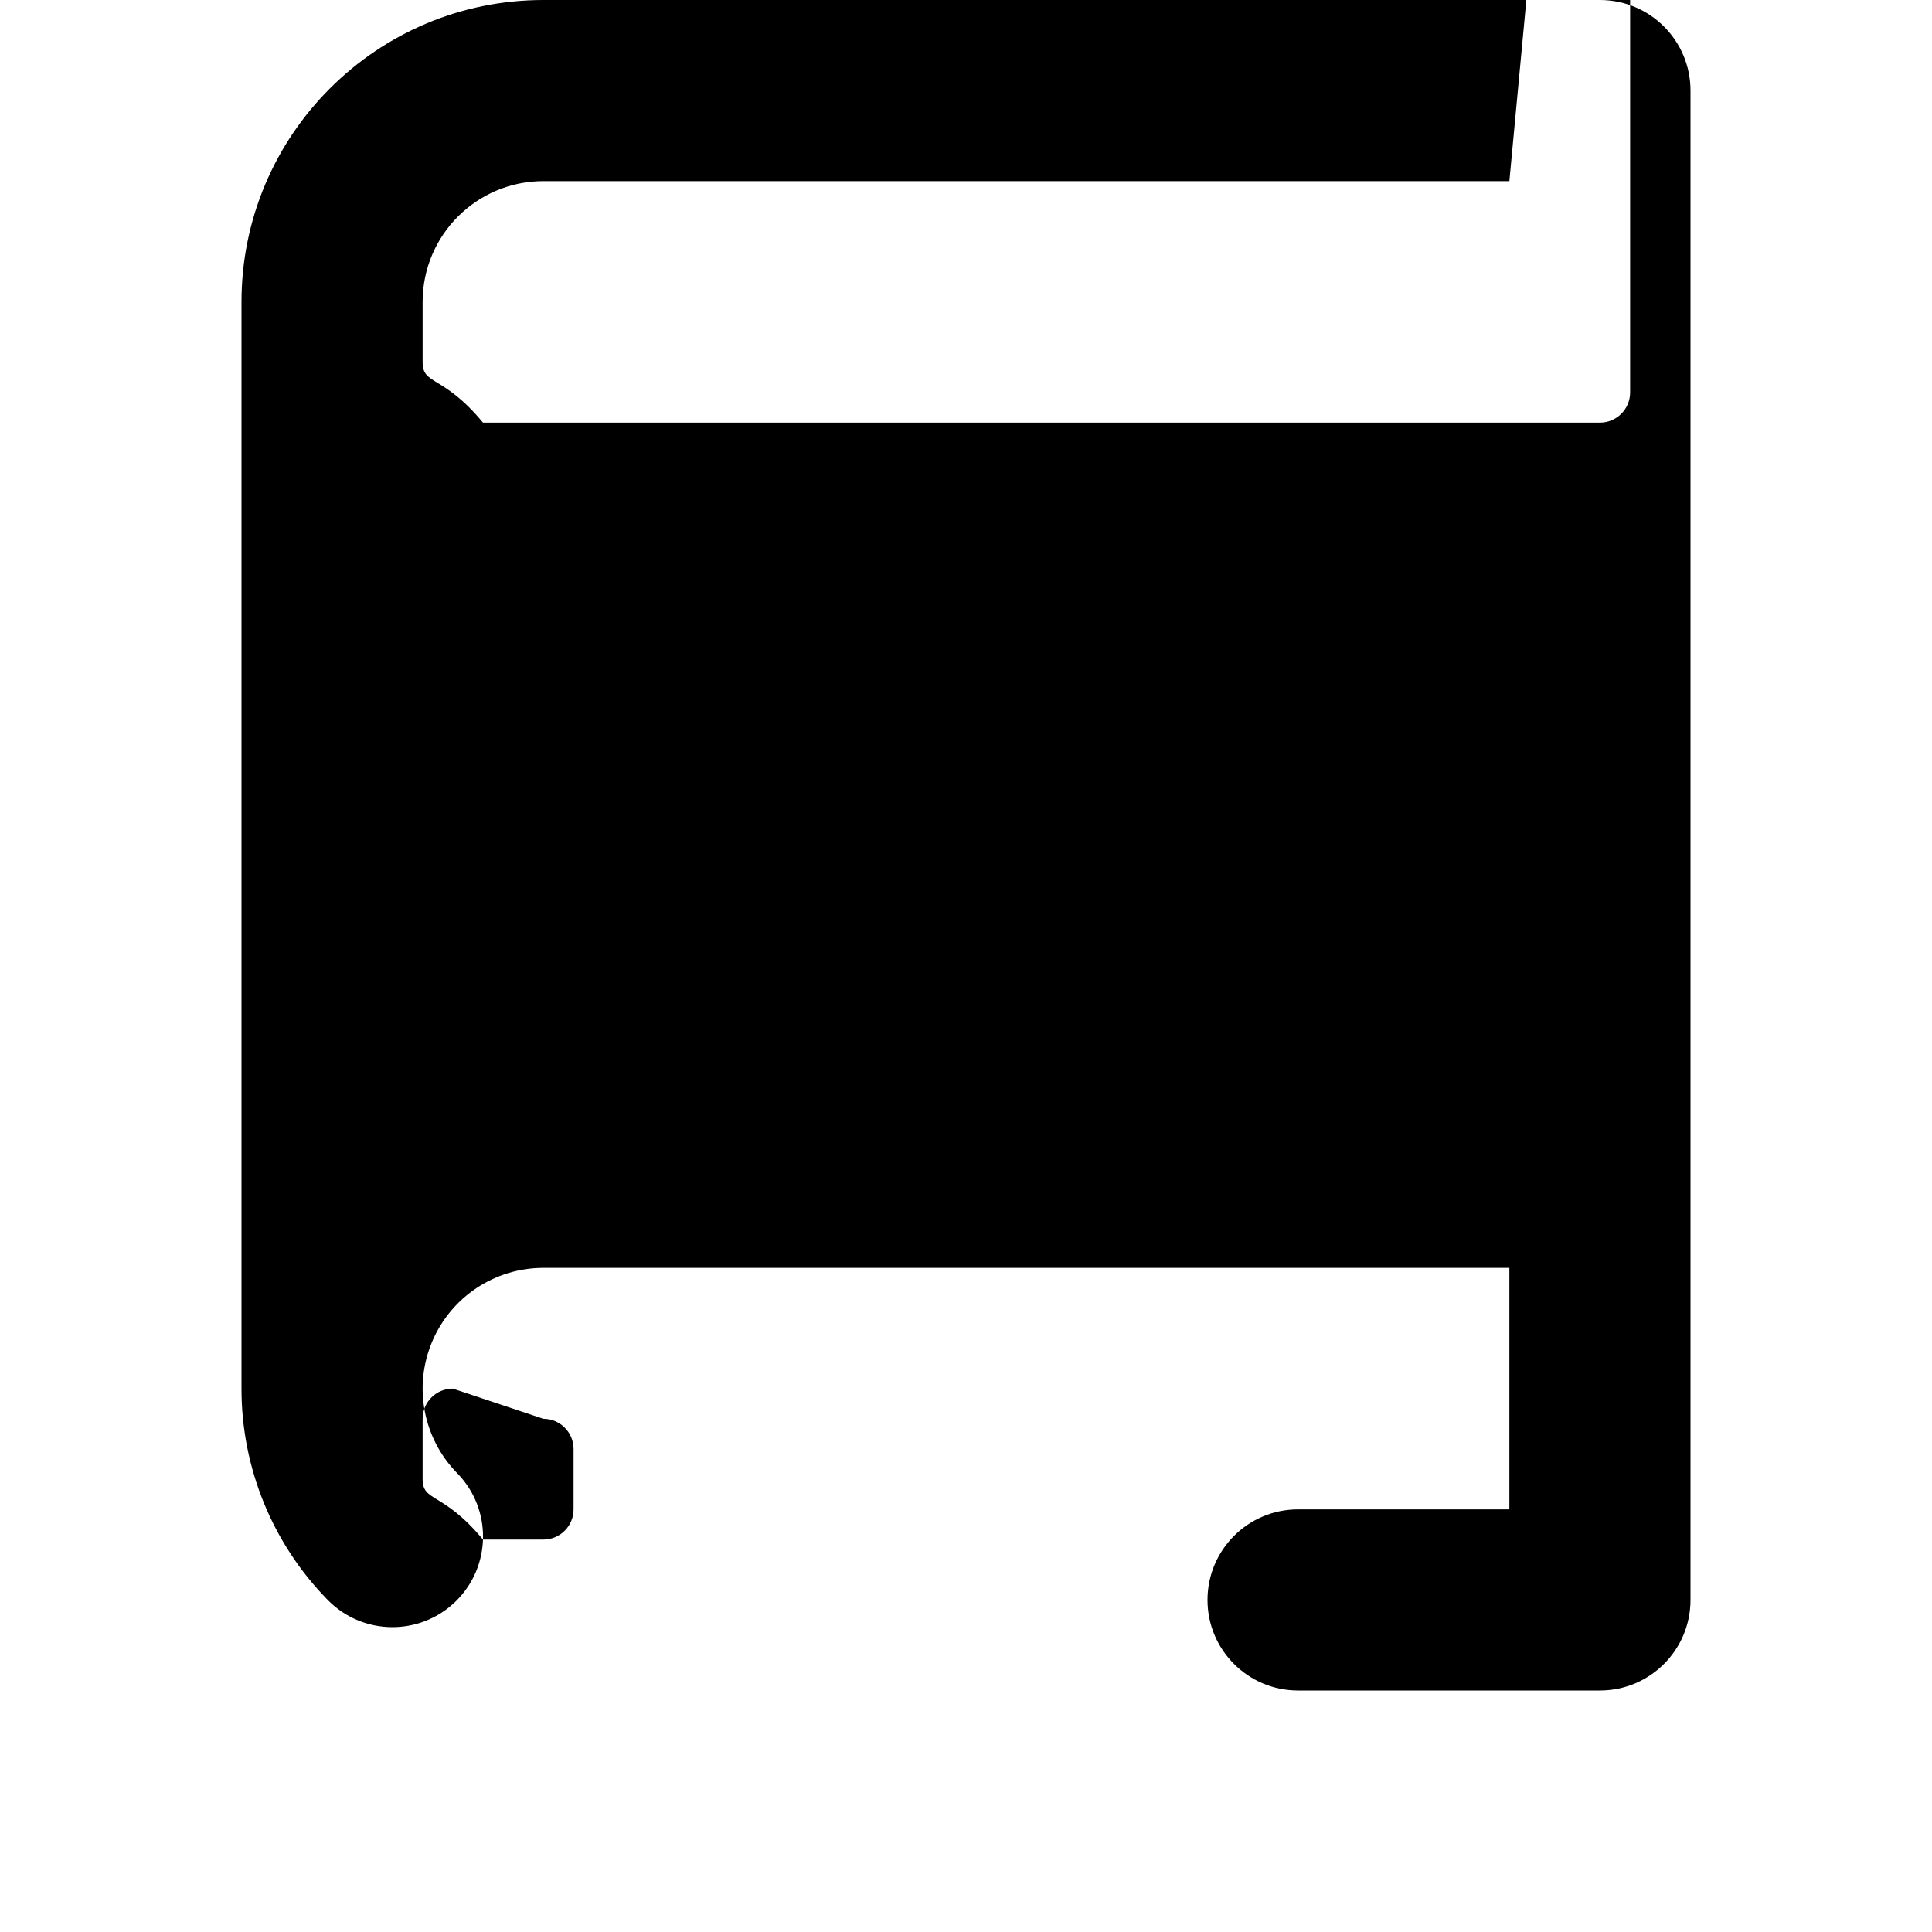
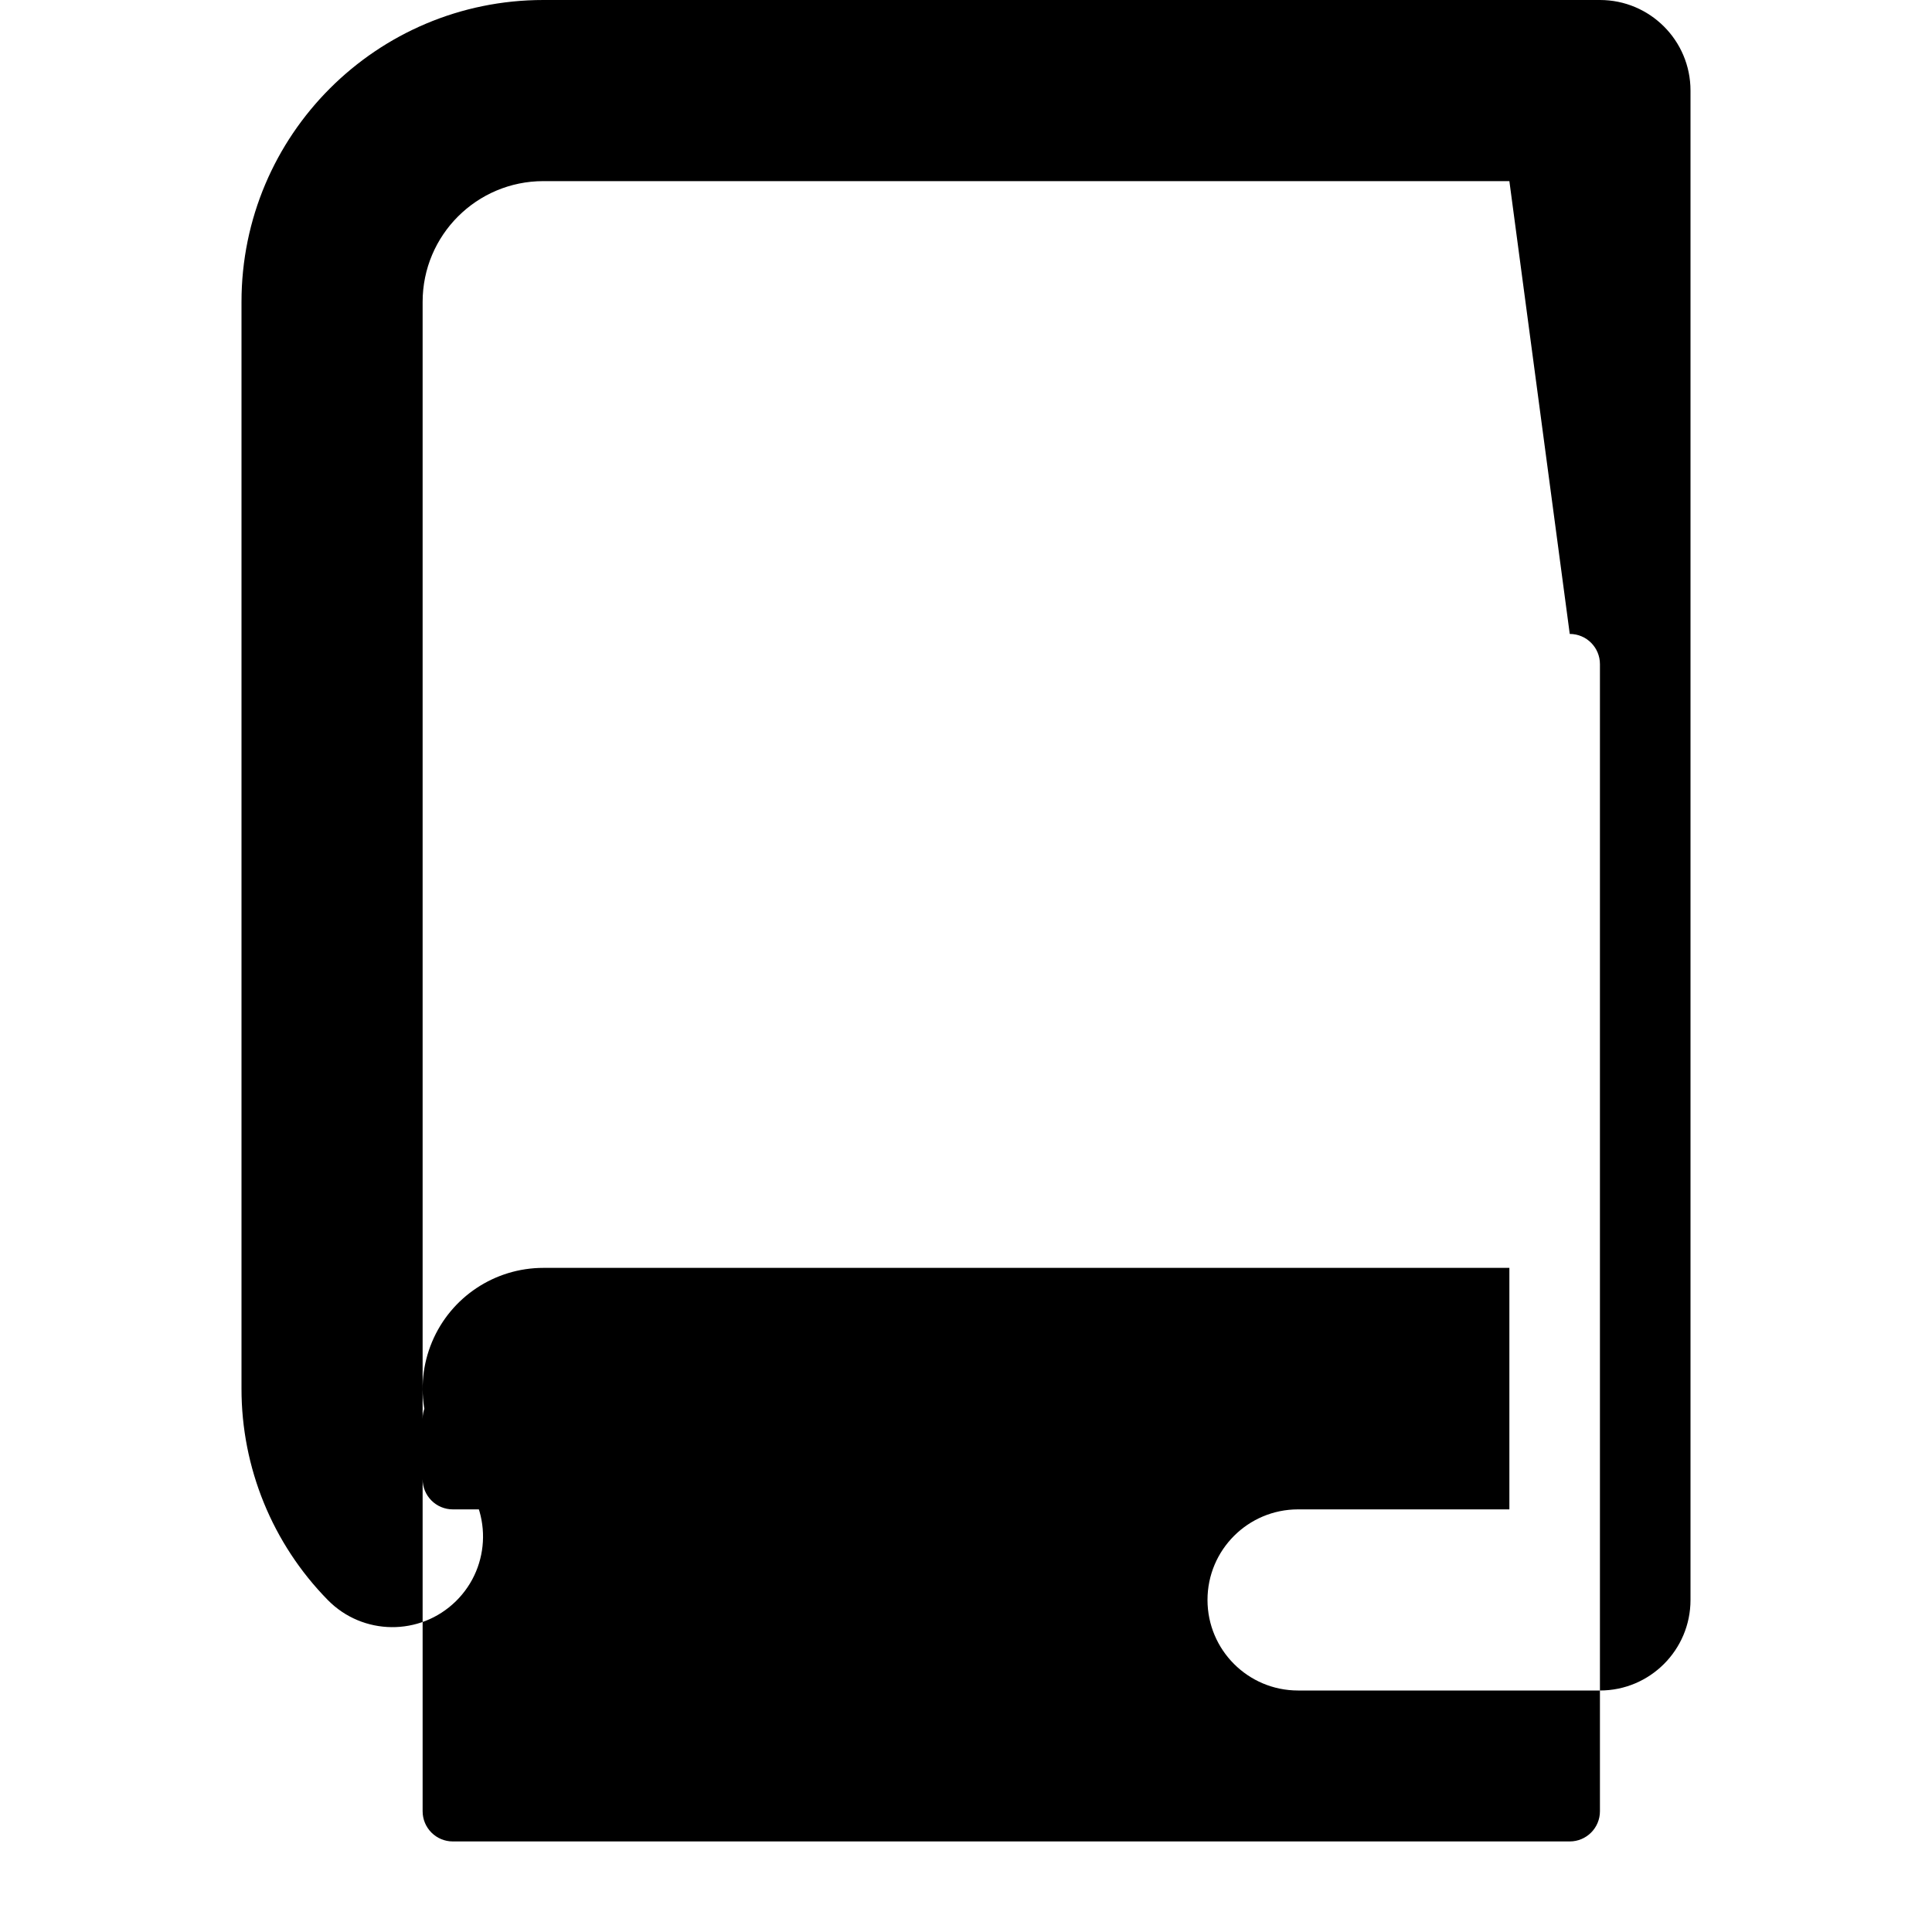
<svg xmlns="http://www.w3.org/2000/svg" viewBox="0 0 16 16" fill="currentColor" aria-hidden="true">
-   <path d="M2 2.5A2.5 2.5 0 0 1 4.5 0h8.75a.75.75 0 0 1 .75.75v12.5a.75.75 0 0 1-.75.75h-2.5a.75.75 0 0 1 0-1.5h1.75v-2h-8a1 1 0 0 0-.714 1.7.75.75 0 1 1-1.072 1.05A2.495 2.495 0 0 1 2 11.5Zm10.5-1h-8a1 1 0 0 0-1 1v.5c0 .192.168.1.5.5h9.25a.25.25 0 0 0 .25-.25v-9.5a.25.25 0 0 0-.25-.25ZM3.75 11.5a.25.25 0 0 0-.25.25v.5c0 .192.168.1.5.5h.5a.25.25 0 0 0 .25-.25v-.5a.25.25 0 0 0-.25-.25Z" />
+   <path d="M2 2.5A2.5 2.5 0 0 1 4.5 0h8.75a.75.75 0 0 1 .75.75v12.5a.75.75 0 0 1-.75.75h-2.5a.75.75 0 0 1 0-1.5h1.75v-2h-8a1 1 0 0 0-.714 1.7.75.75 0 1 1-1.072 1.05A2.495 2.495 0 0 1 2 11.5Zm10.5-1h-8a1 1 0 0 0-1 1V15a.25.25 0 0 0 .25.25h9.25a.25.25 0 0 0 .25-.25v-9.5a.25.25 0 0 0-.25-.25ZM3.75 11.5a.25.25 0 0 0-.25.25v.5c0 .138.112.25.25.25h.5a.25.25 0 0 0 .25-.25v-.5a.25.25 0 0 0-.25-.25Z" />
</svg>
